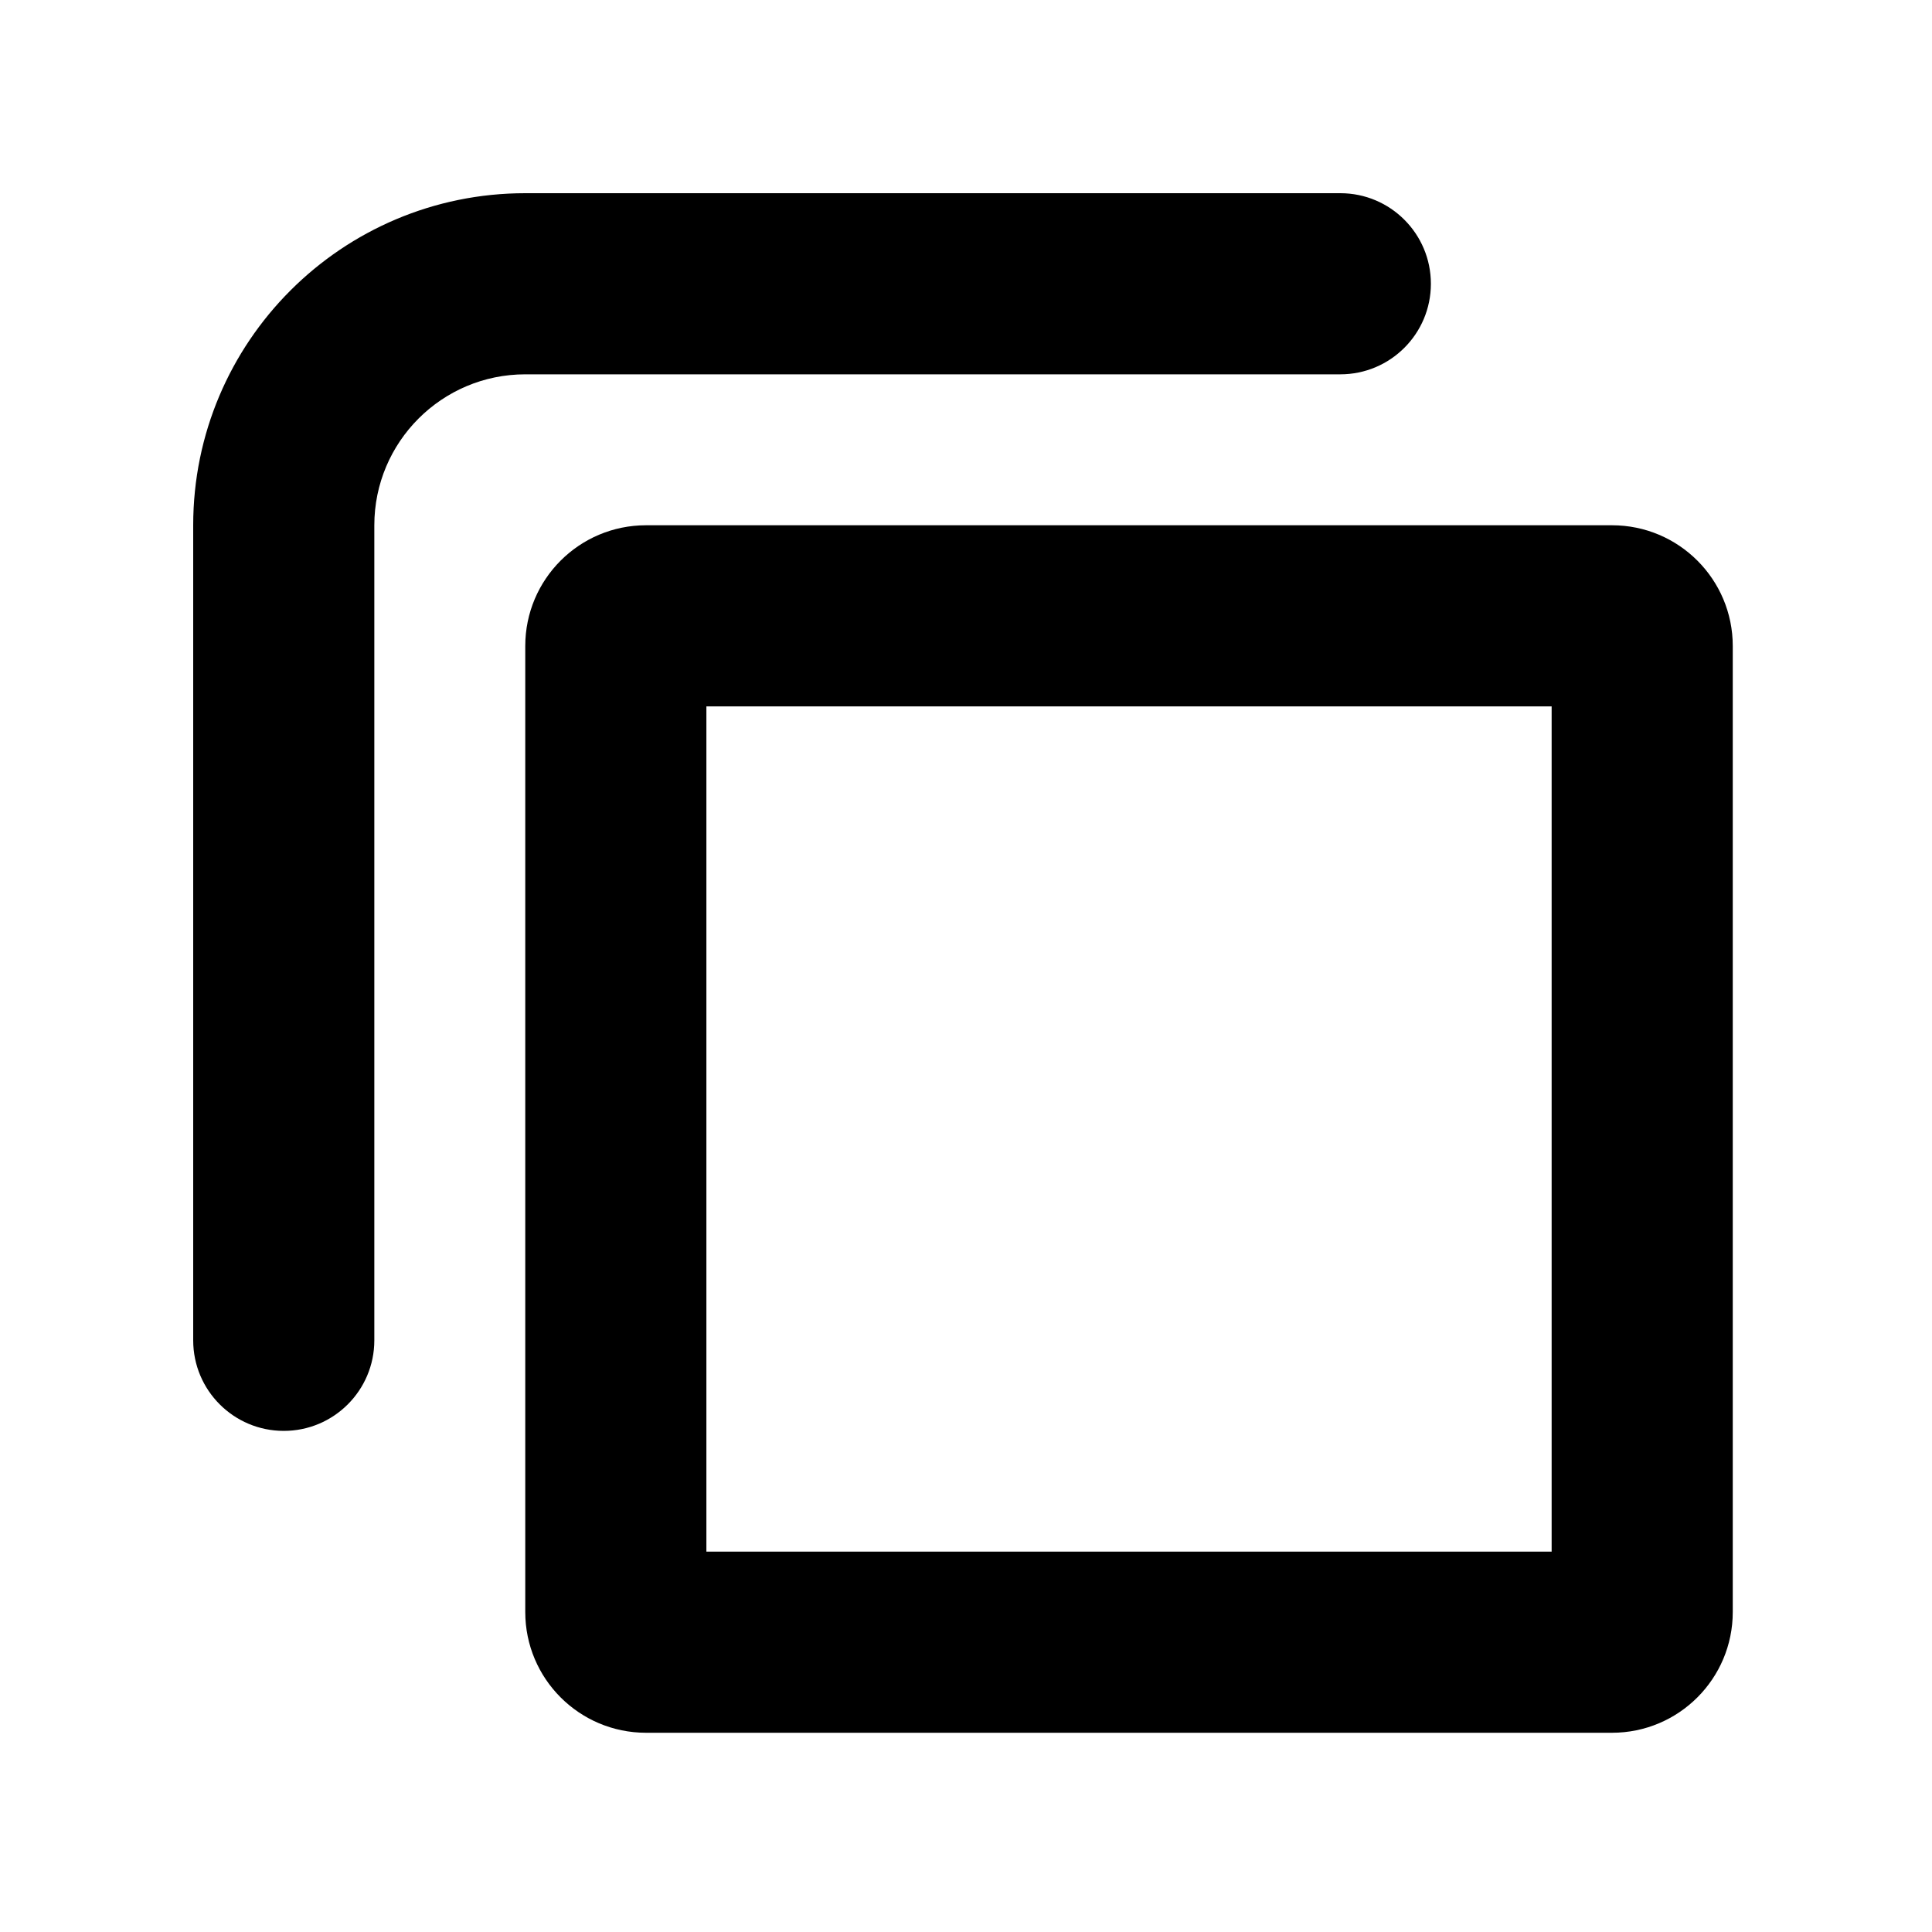
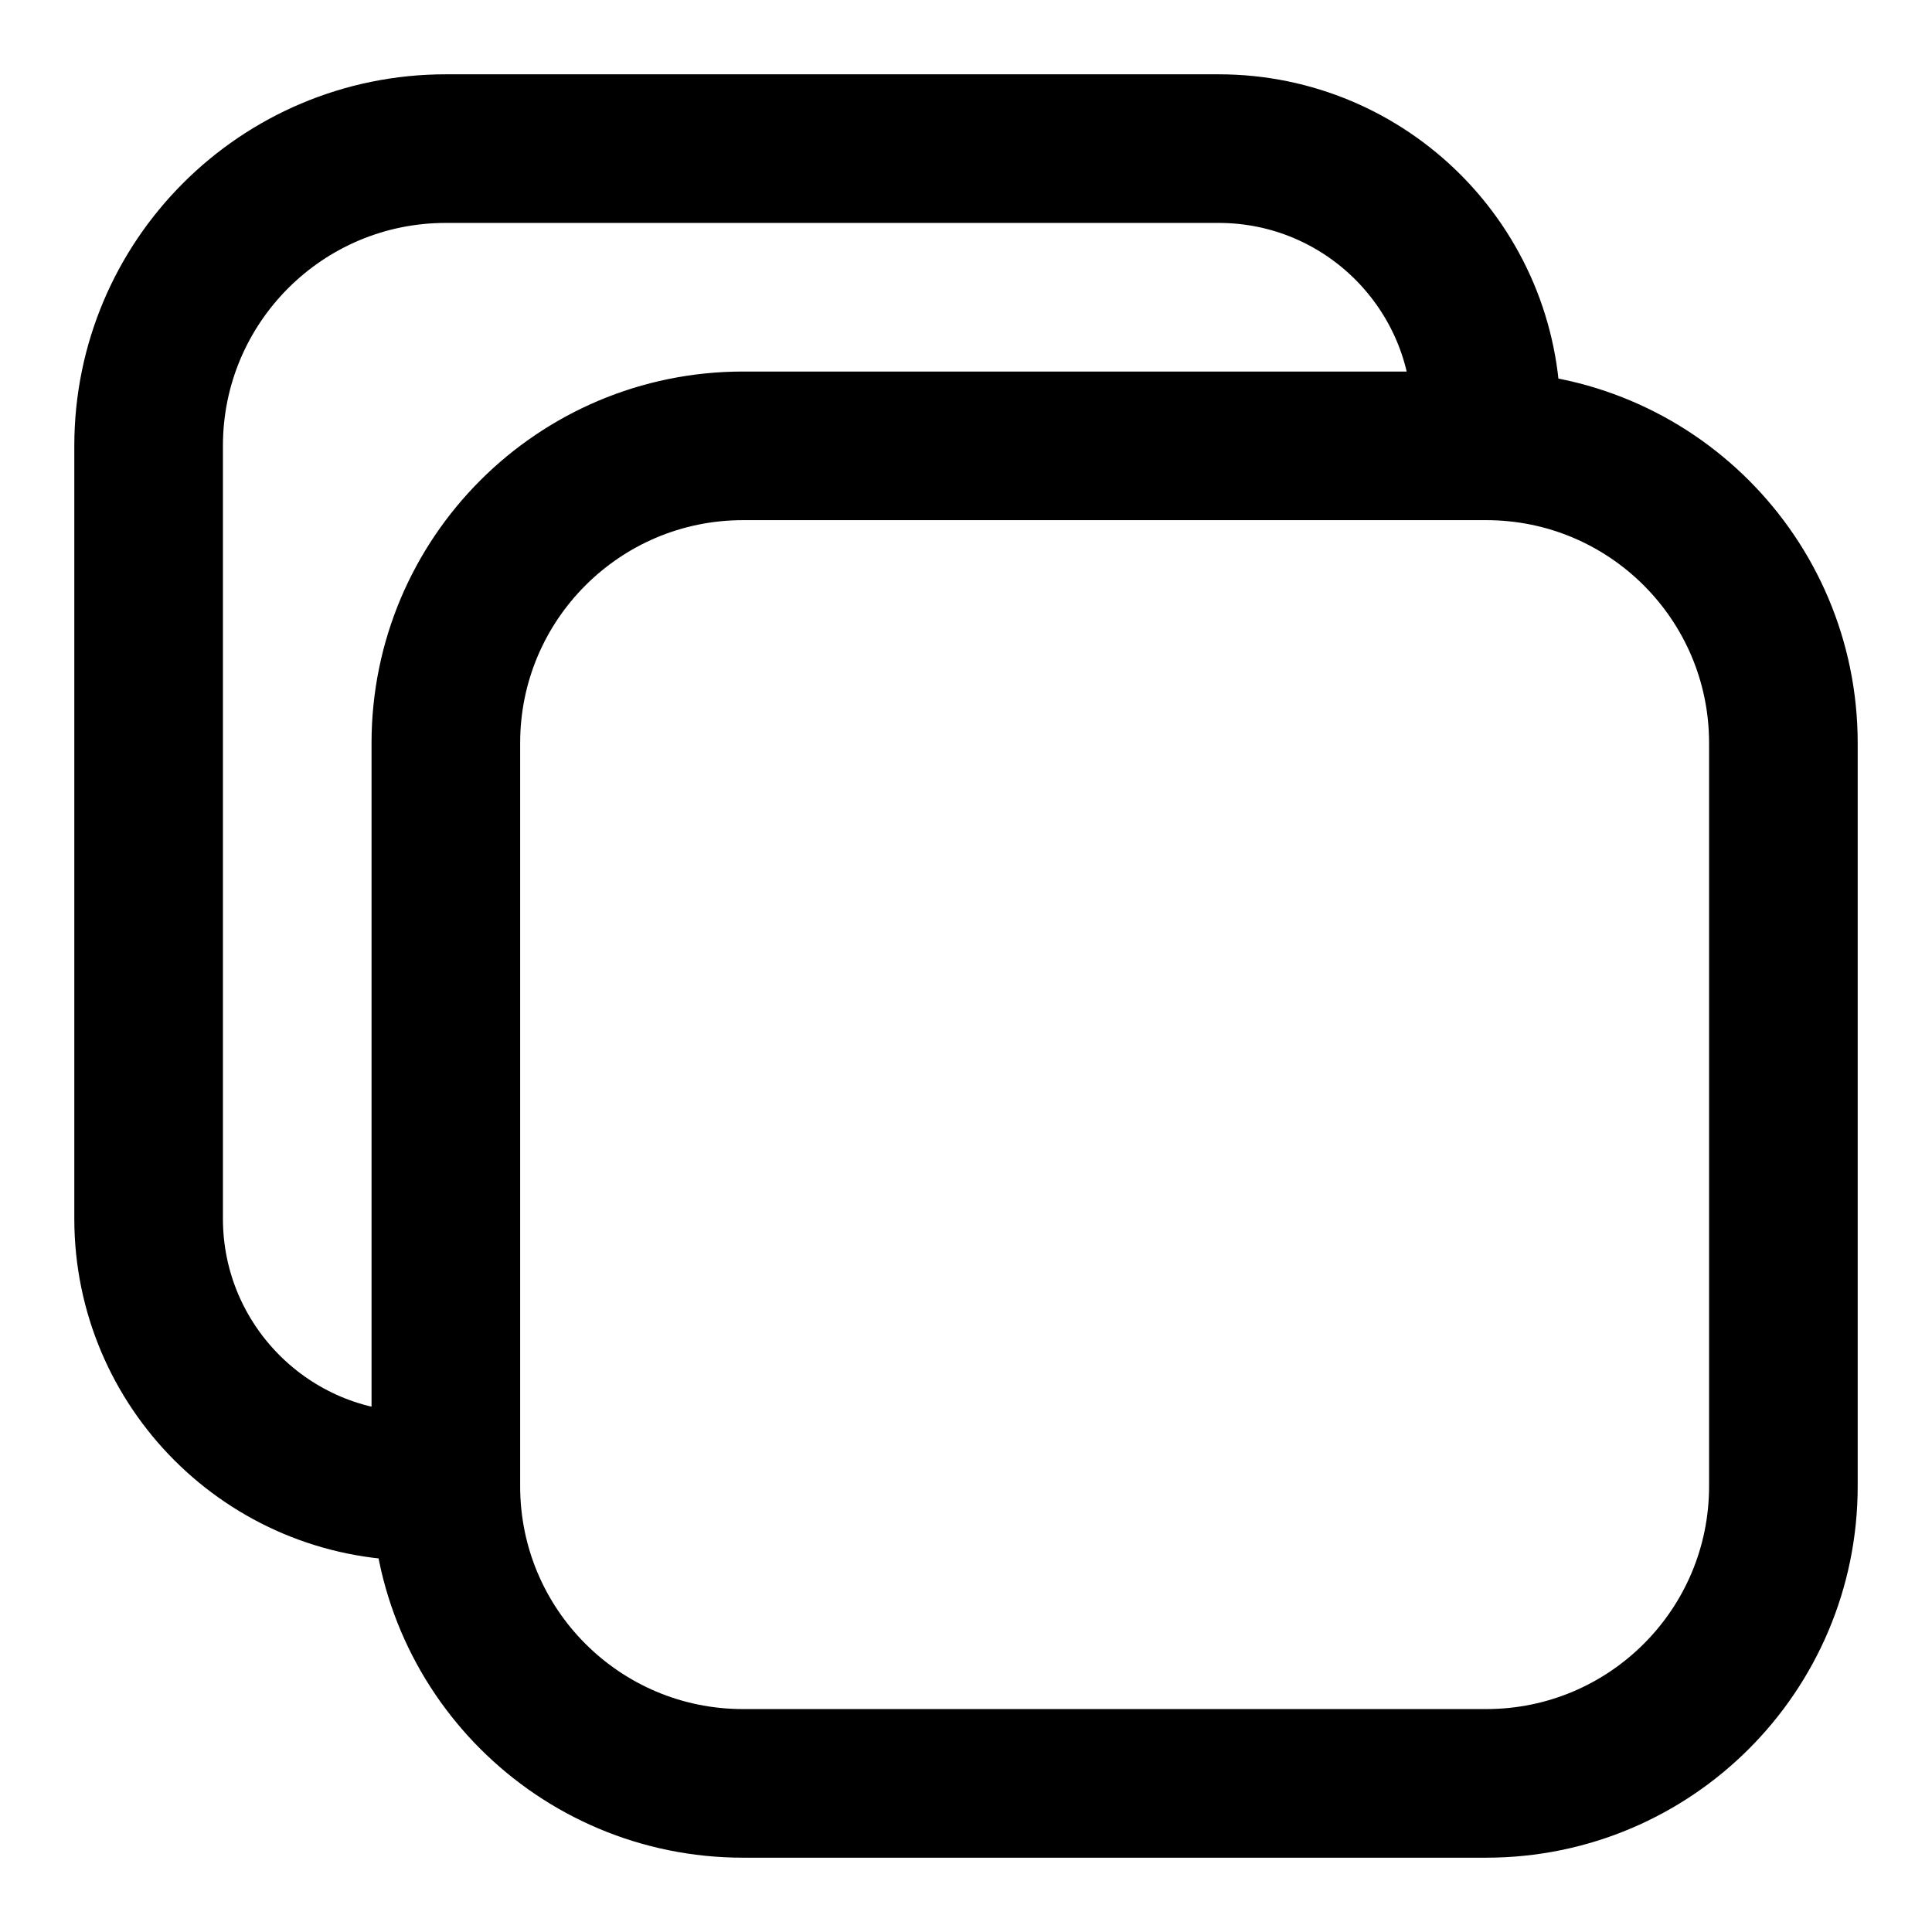
- <svg xmlns="http://www.w3.org/2000/svg" width="16" height="16" viewBox="0 0 16 16" fill="none">
-   <path d="M3.1 4.35c0-.69.56-1.25 1.25-1.25h6.75a.75.75 0 1 0 0-1.5H4.35A2.75 2.75 0 0 0 1.6 4.35v6.75a.75.75 0 1 0 1.5 0V4.35z" fill="#000" />
-   <path fill-rule="evenodd" clip-rule="evenodd" d="M4.35 5.35a1 1 0 0 1 1-1h8a1 1 0 0 1 1 1v8a1 1 0 0 1-1 1h-8a1 1 0 0 1-1-1v-8zm1.5 7.5v-7h7v7h-7z" fill="#000" />
+ <svg xmlns="http://www.w3.org/2000/svg" width="13" height="13" viewBox="0 0 13 13" fill="none">
+   <path d="M2.8 10C1.806 10 1 9.194 1 8.2V3C1 1.895 1.895 1 3 1H8.2C9.194 1 10 1.806 10 2.8M5 12H10C11.105 12 12 11.105 12 10V5C12 3.895 11.105 3 10 3H5C3.895 3 3 3.895 3 5V10C3 11.105 3.895 12 5 12Z" stroke="currentColor" />
</svg>
